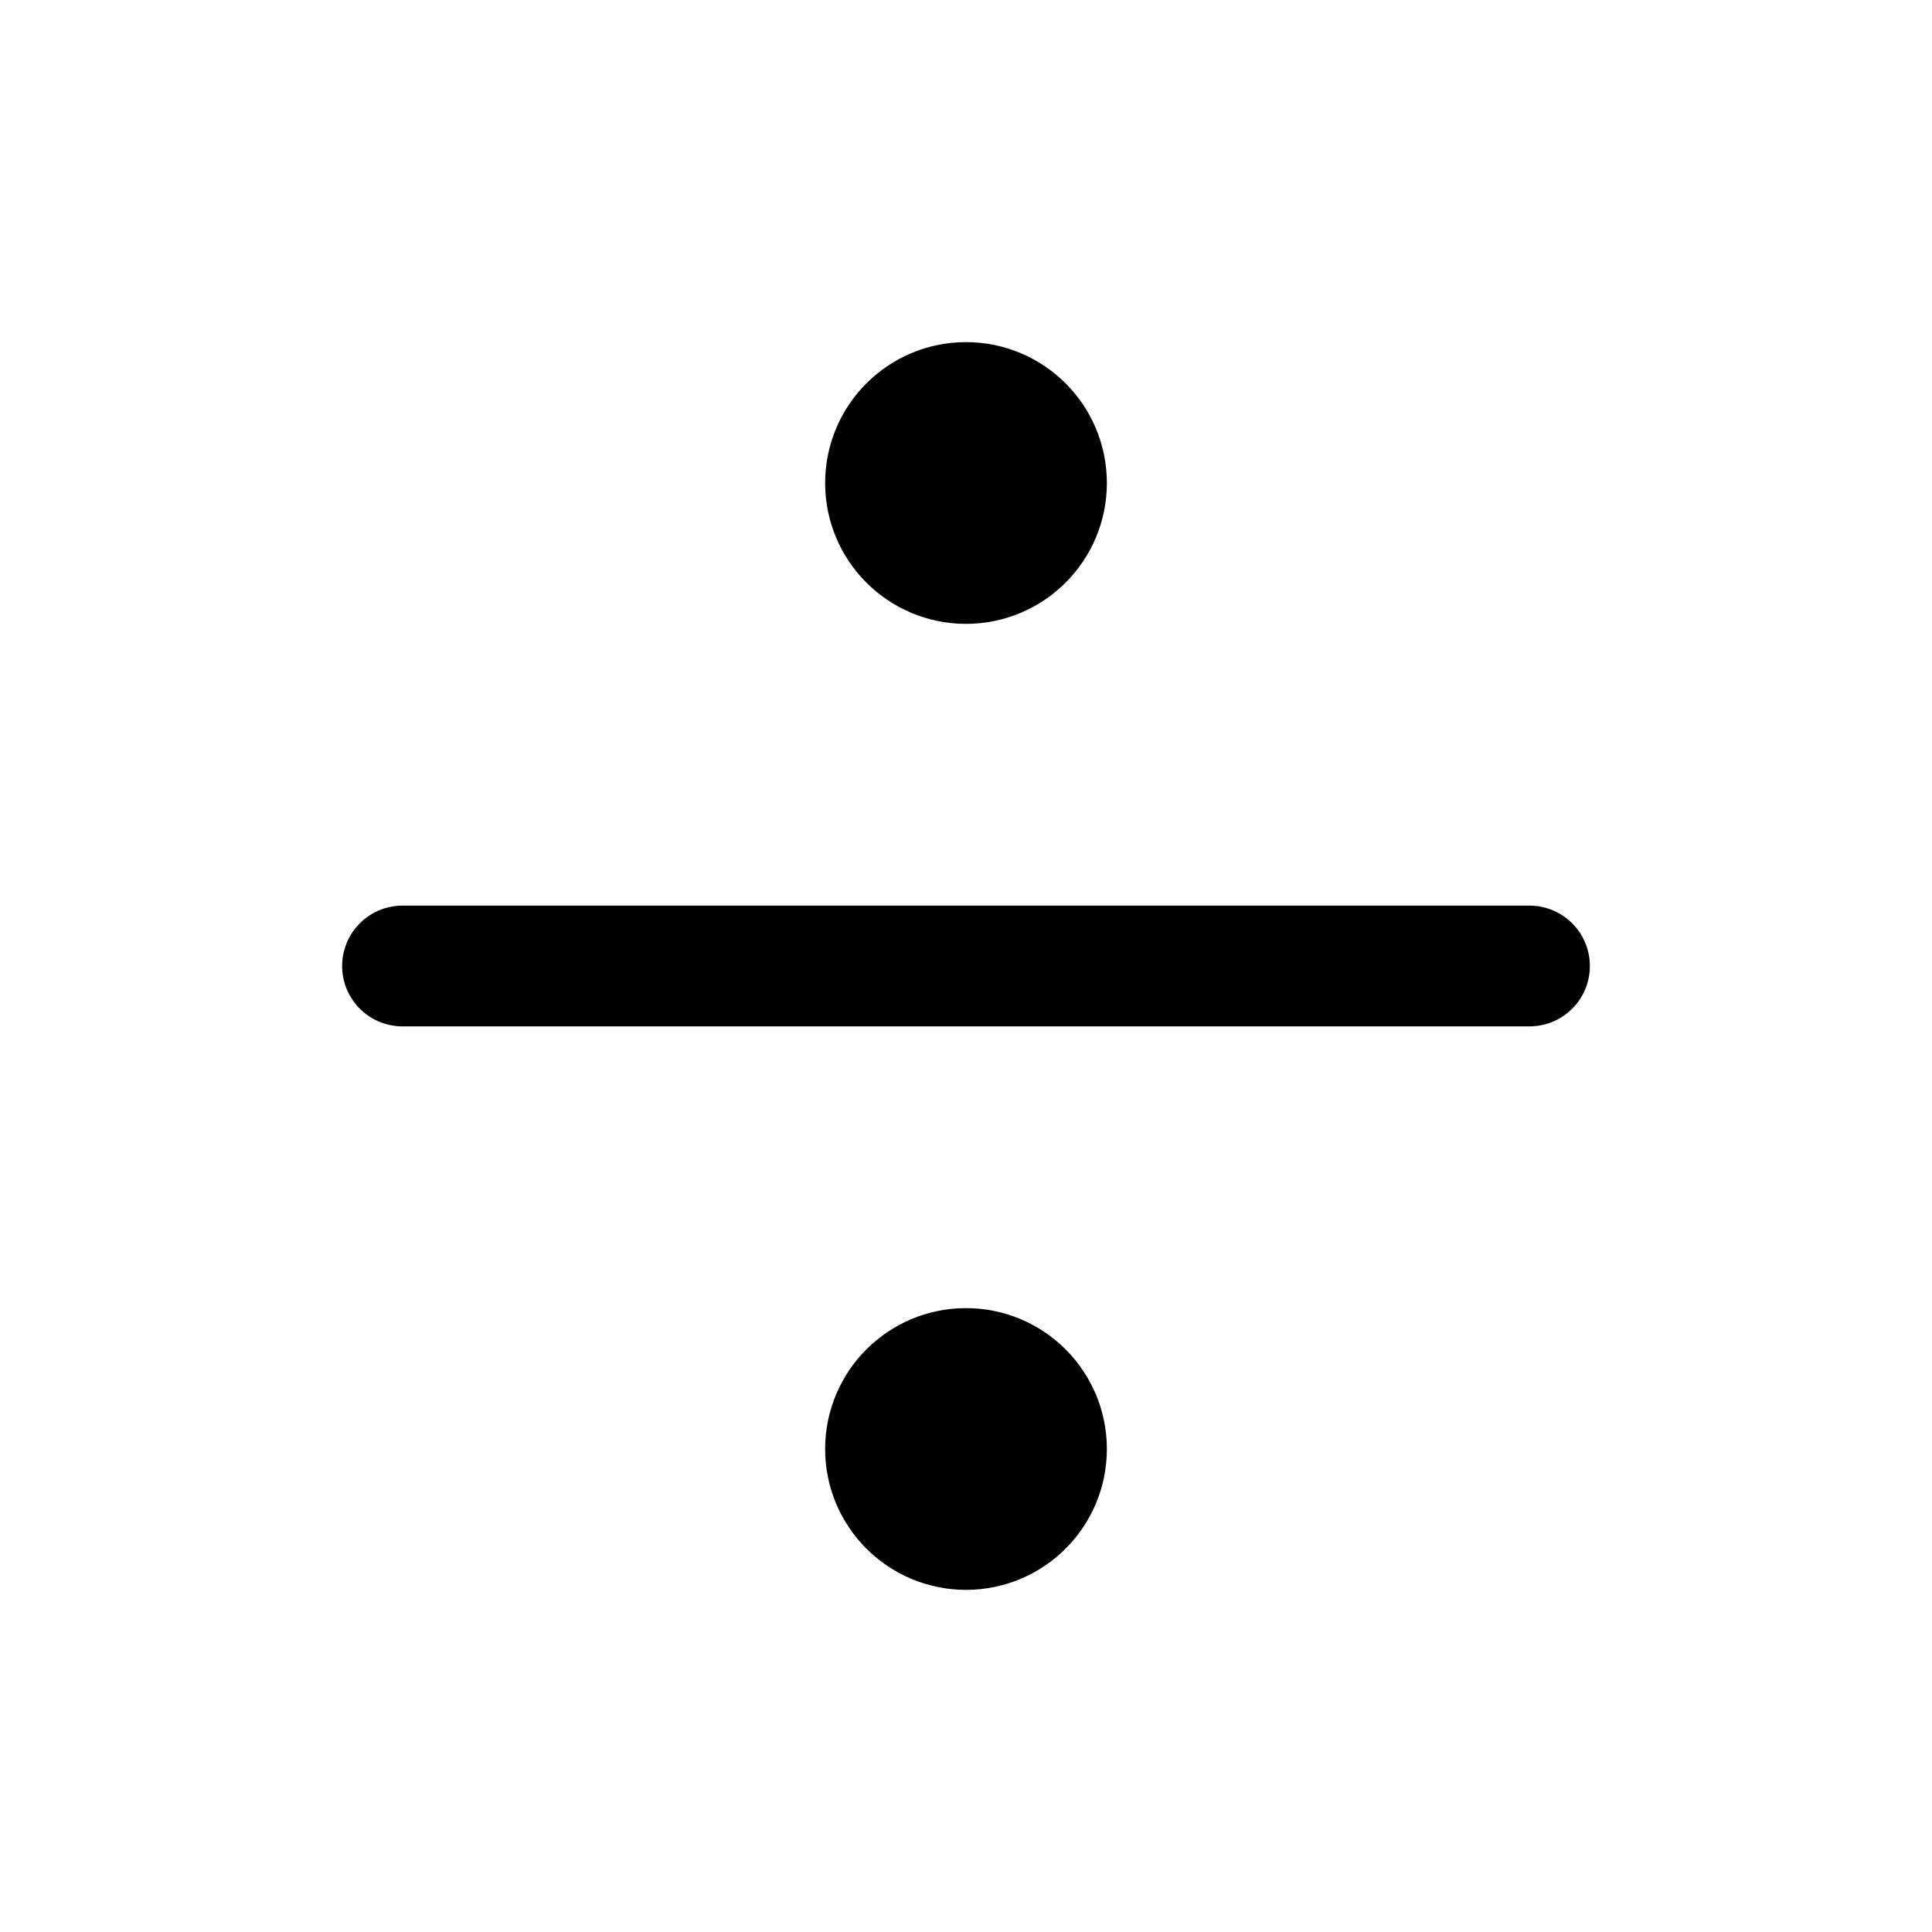
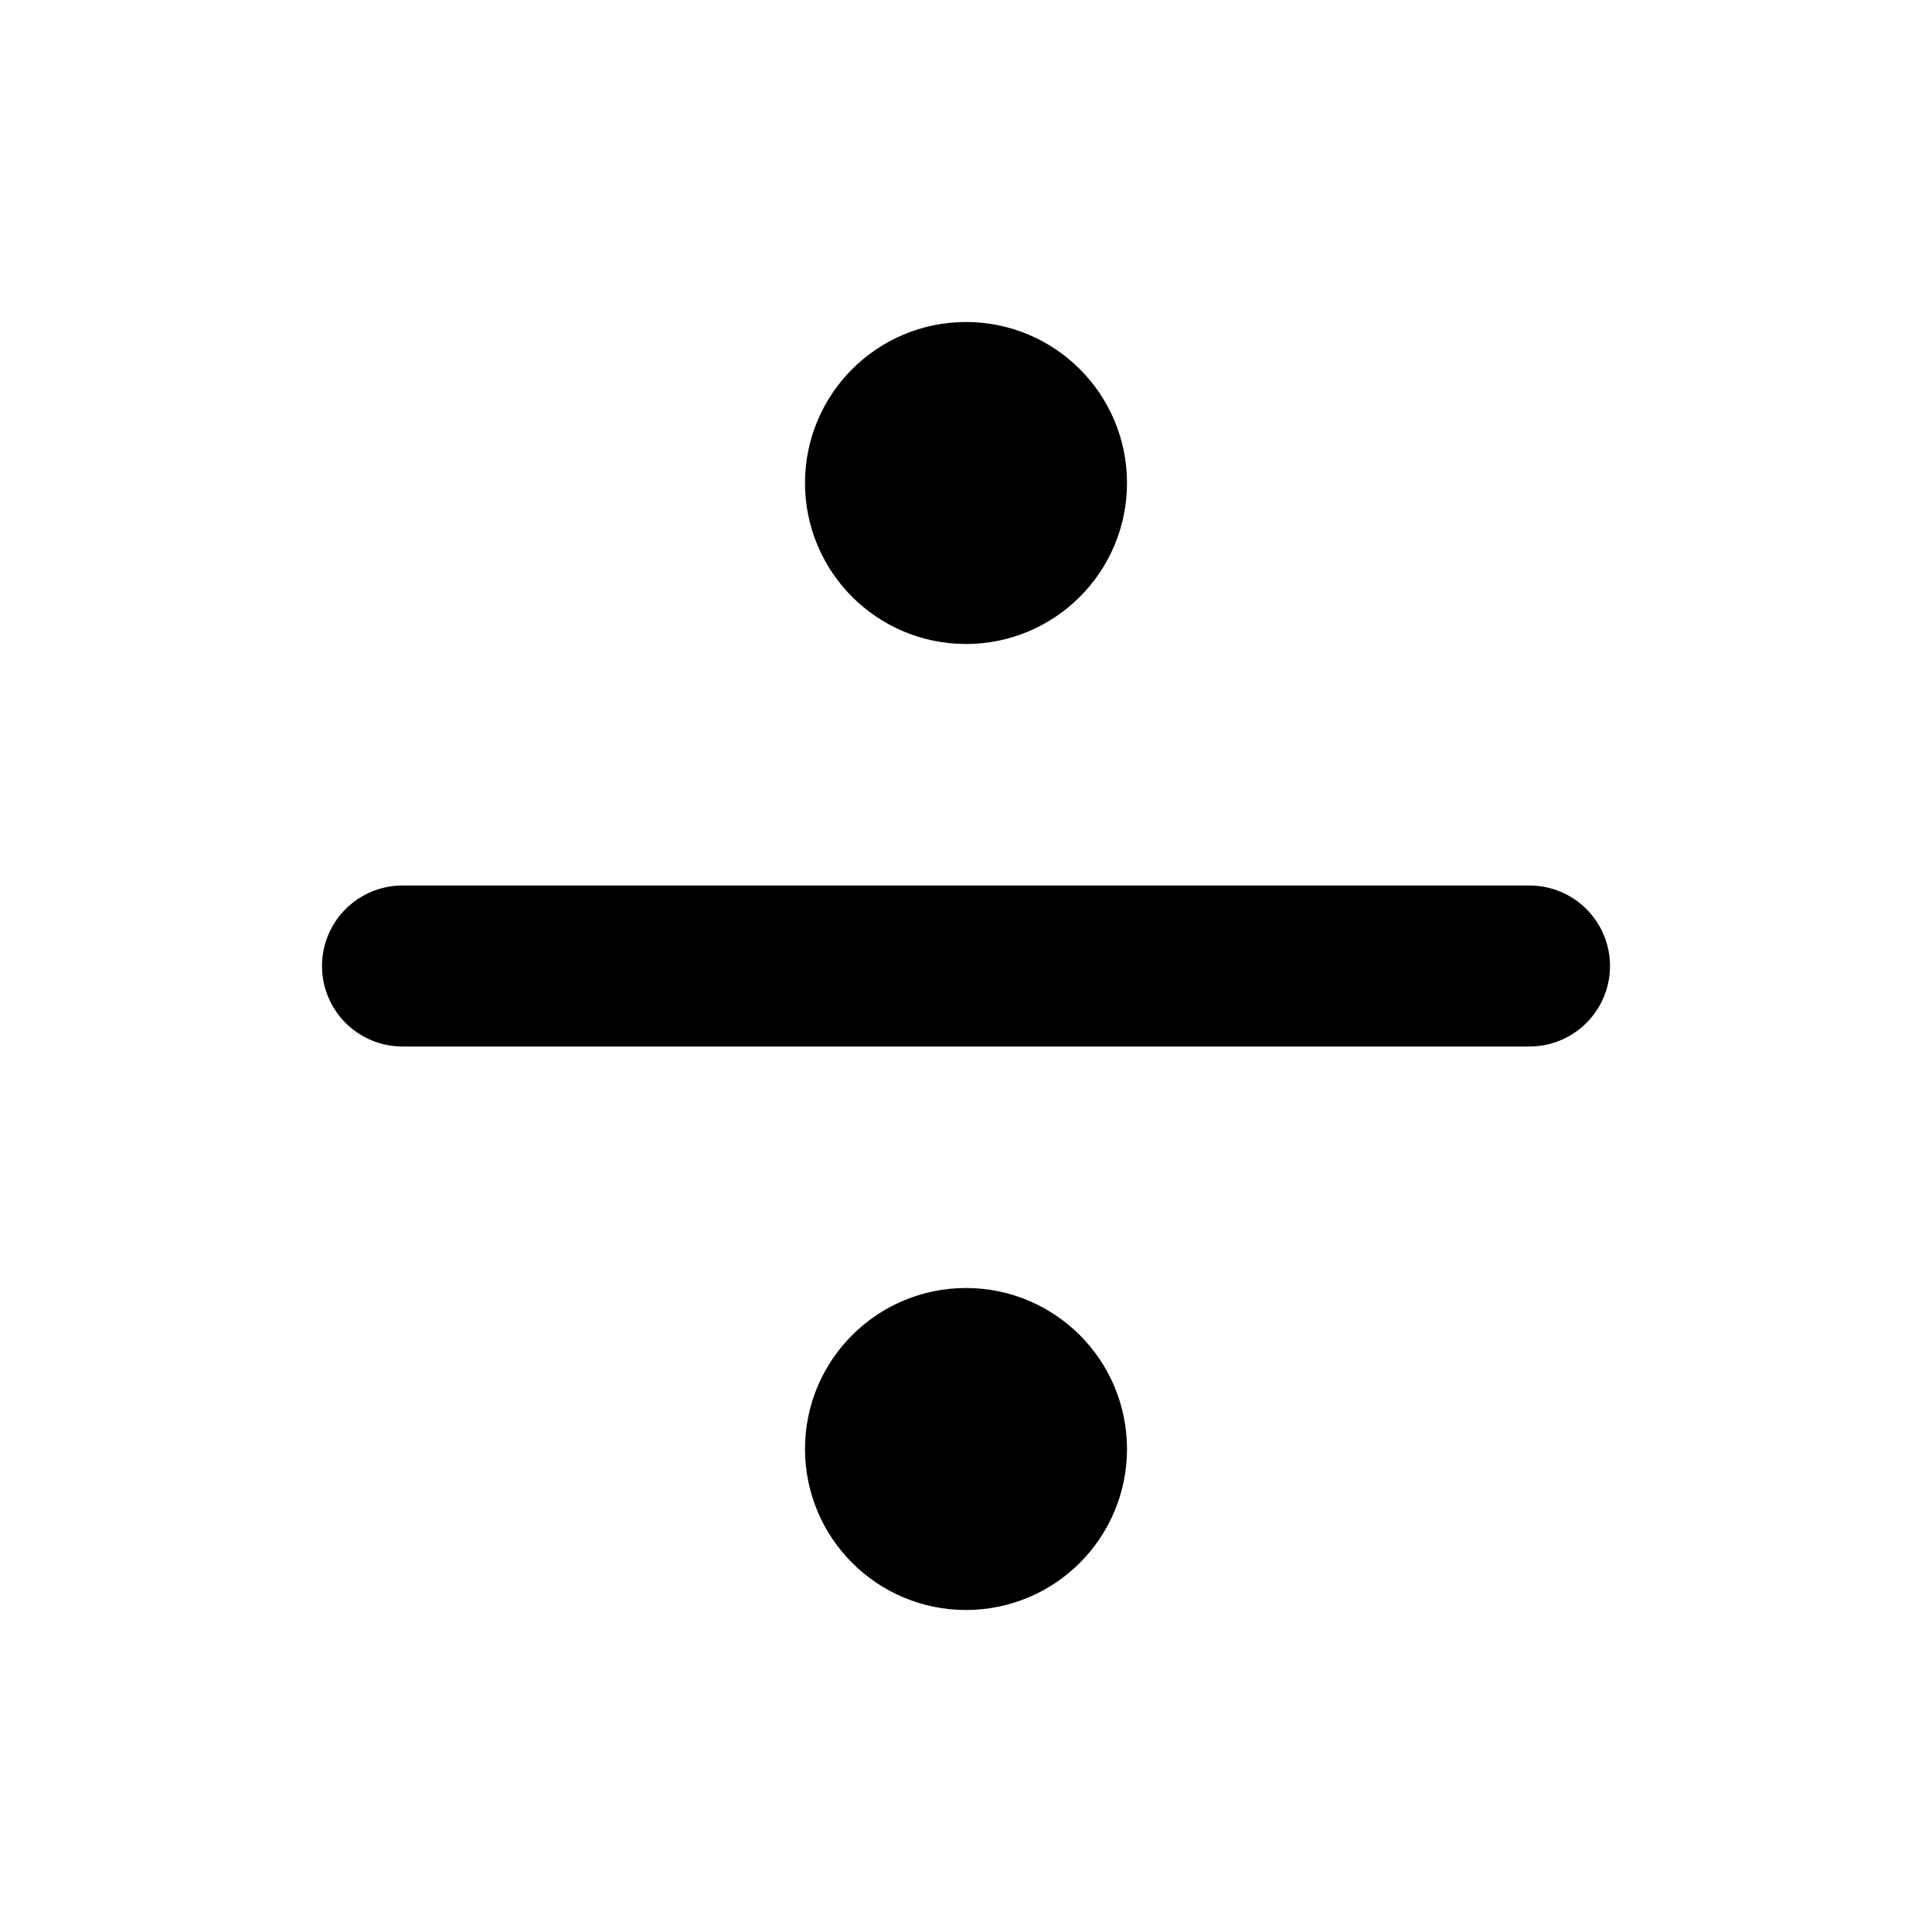
- <svg xmlns="http://www.w3.org/2000/svg" class="icon icon-tabler icon-tabler-divide" viewBox="0 0 24 24" stroke-width="1.5" stroke="currentColor" fill="none" stroke-linecap="round" stroke-linejoin="round">
-   <path stroke="none" d="M0 0h24v24H0z" fill="none" />
-   <circle cx="12" cy="6" r="1" fill="currentColor" />
-   <circle cx="12" cy="18" r="1" fill="currentColor" />
-   <path d="M5 12l14 0" />
+ <svg xmlns="http://www.w3.org/2000/svg" viewBox="0 0 24 24">
+   <g fill="none" stroke="currentColor" stroke-linecap="round" stroke-linejoin="round" stroke-width="2">
+     <circle cx="12" cy="6" r="1" fill="currentColor" />
+     <circle cx="12" cy="18" r="1" fill="currentColor" />
+     <path d="M5 12h14" />
+   </g>
</svg>
